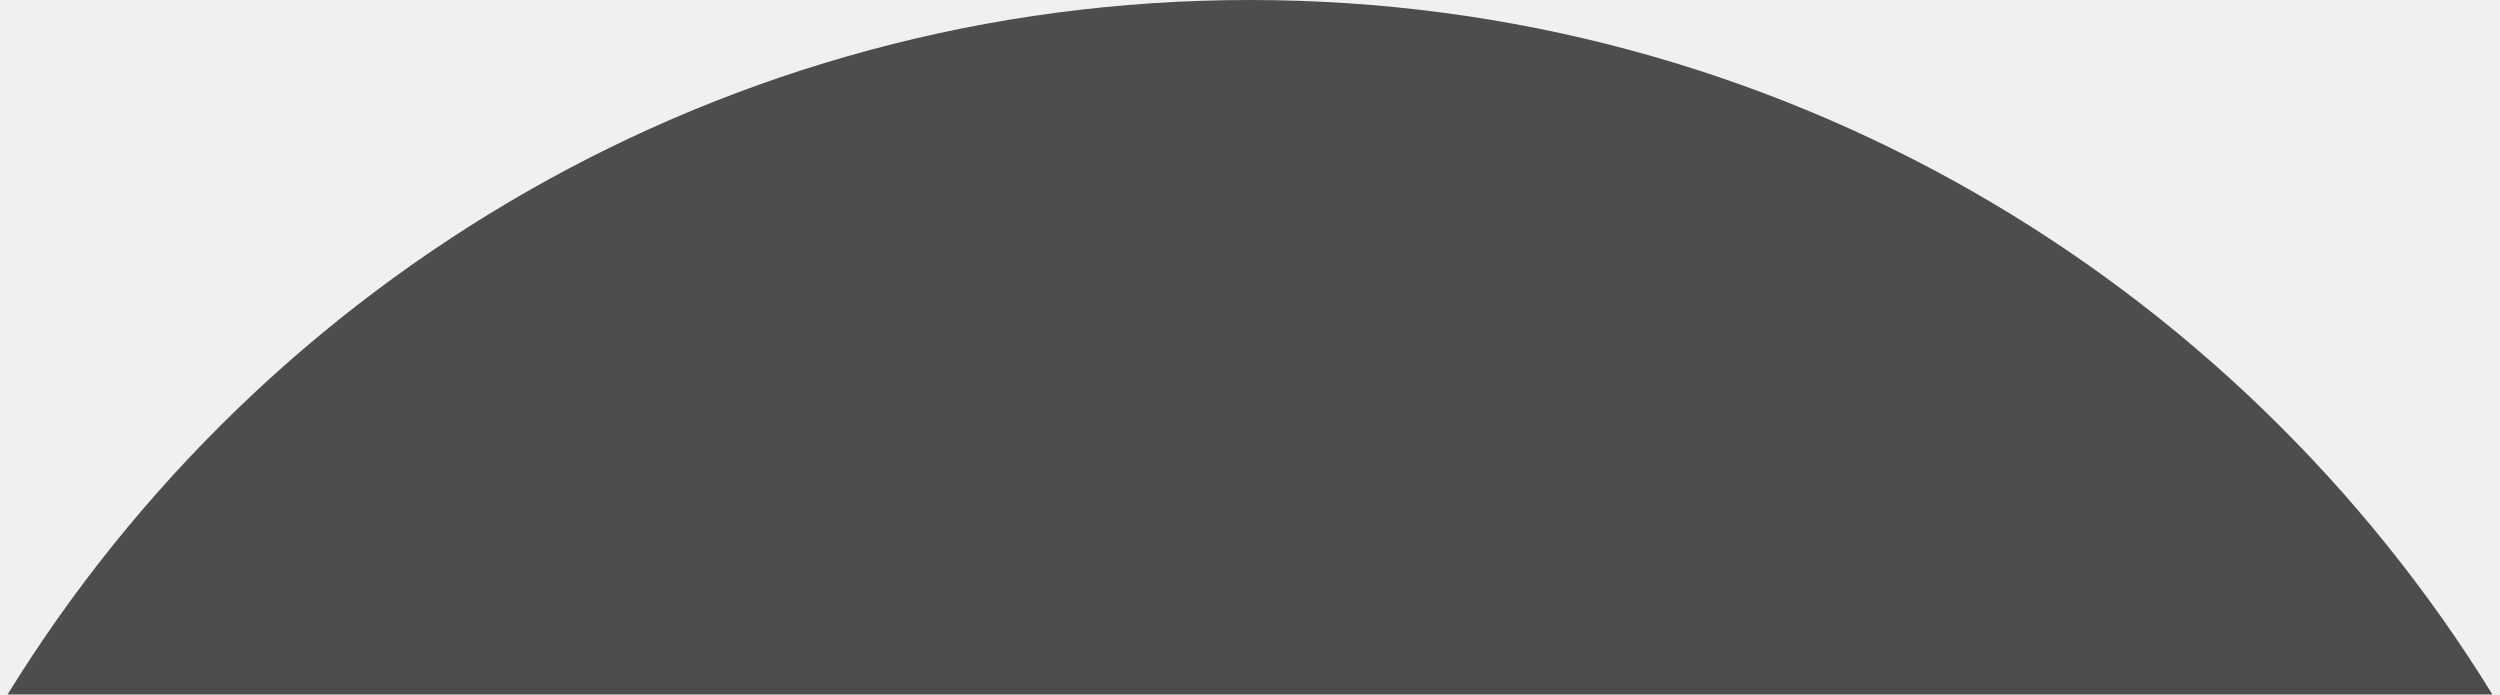
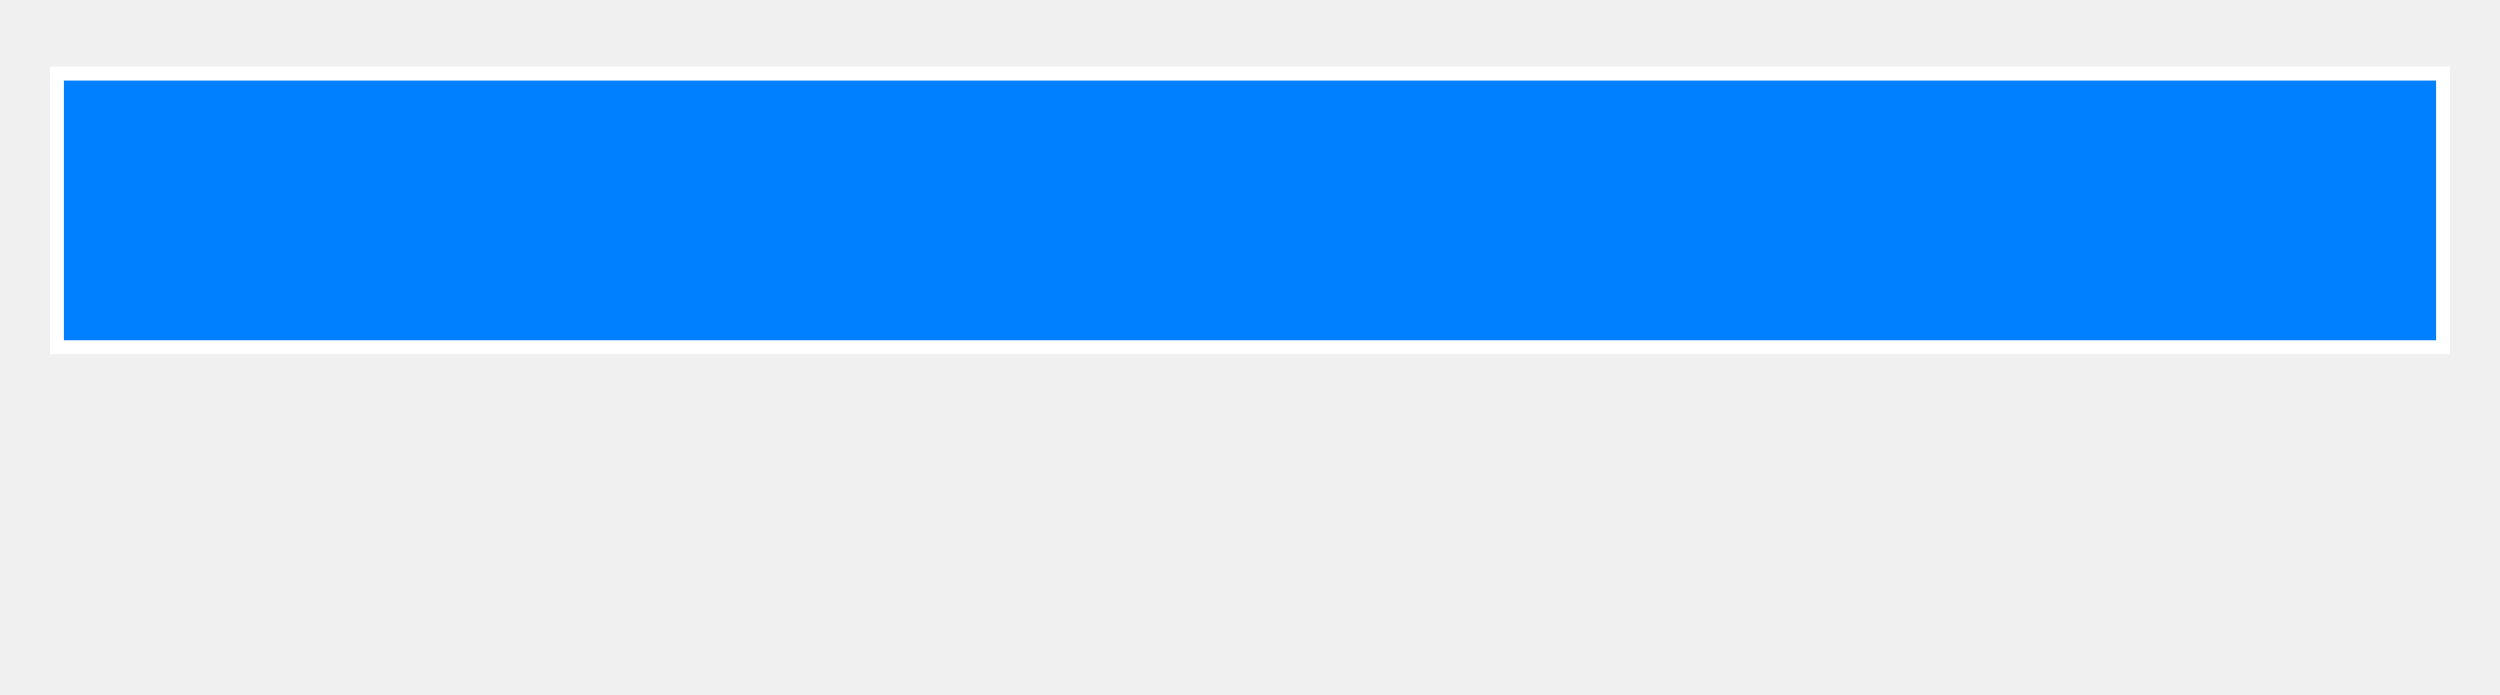
- <svg xmlns="http://www.w3.org/2000/svg" width="180" height="50" id="svg2" version="1.1">
-   <defs id="defs4" />
-   <g id="layer1" transform="translate(0,-1002.362)">
-     <path style="fill:#4d4d4d;fill-opacity:1;stroke:none" d="m 89.984,1002.362 c -37.821,0 -70.953,20.003 -89.437,50 l 178.906,0 c -18.485,-29.997 -51.648,-50 -89.469,-50 z" id="path3478-4-5" />
-   </g>
+ <svg xmlns="http://www.w3.org/2000/svg" version="1.1" id="svg2" x="0px" y="0px" viewBox="0 0 180 50" style="enable-background:new 0 0 180 50;" xml:space="preserve">
+   <style type="text/css">
+ 	.st0{fill:#0080FF;stroke:#FFFFFF;stroke-miterlimit:10;}
+ </style>
+   <rect x="4.1" y="5.3" class="st0" width="171.8" height="19.7" />
</svg>
